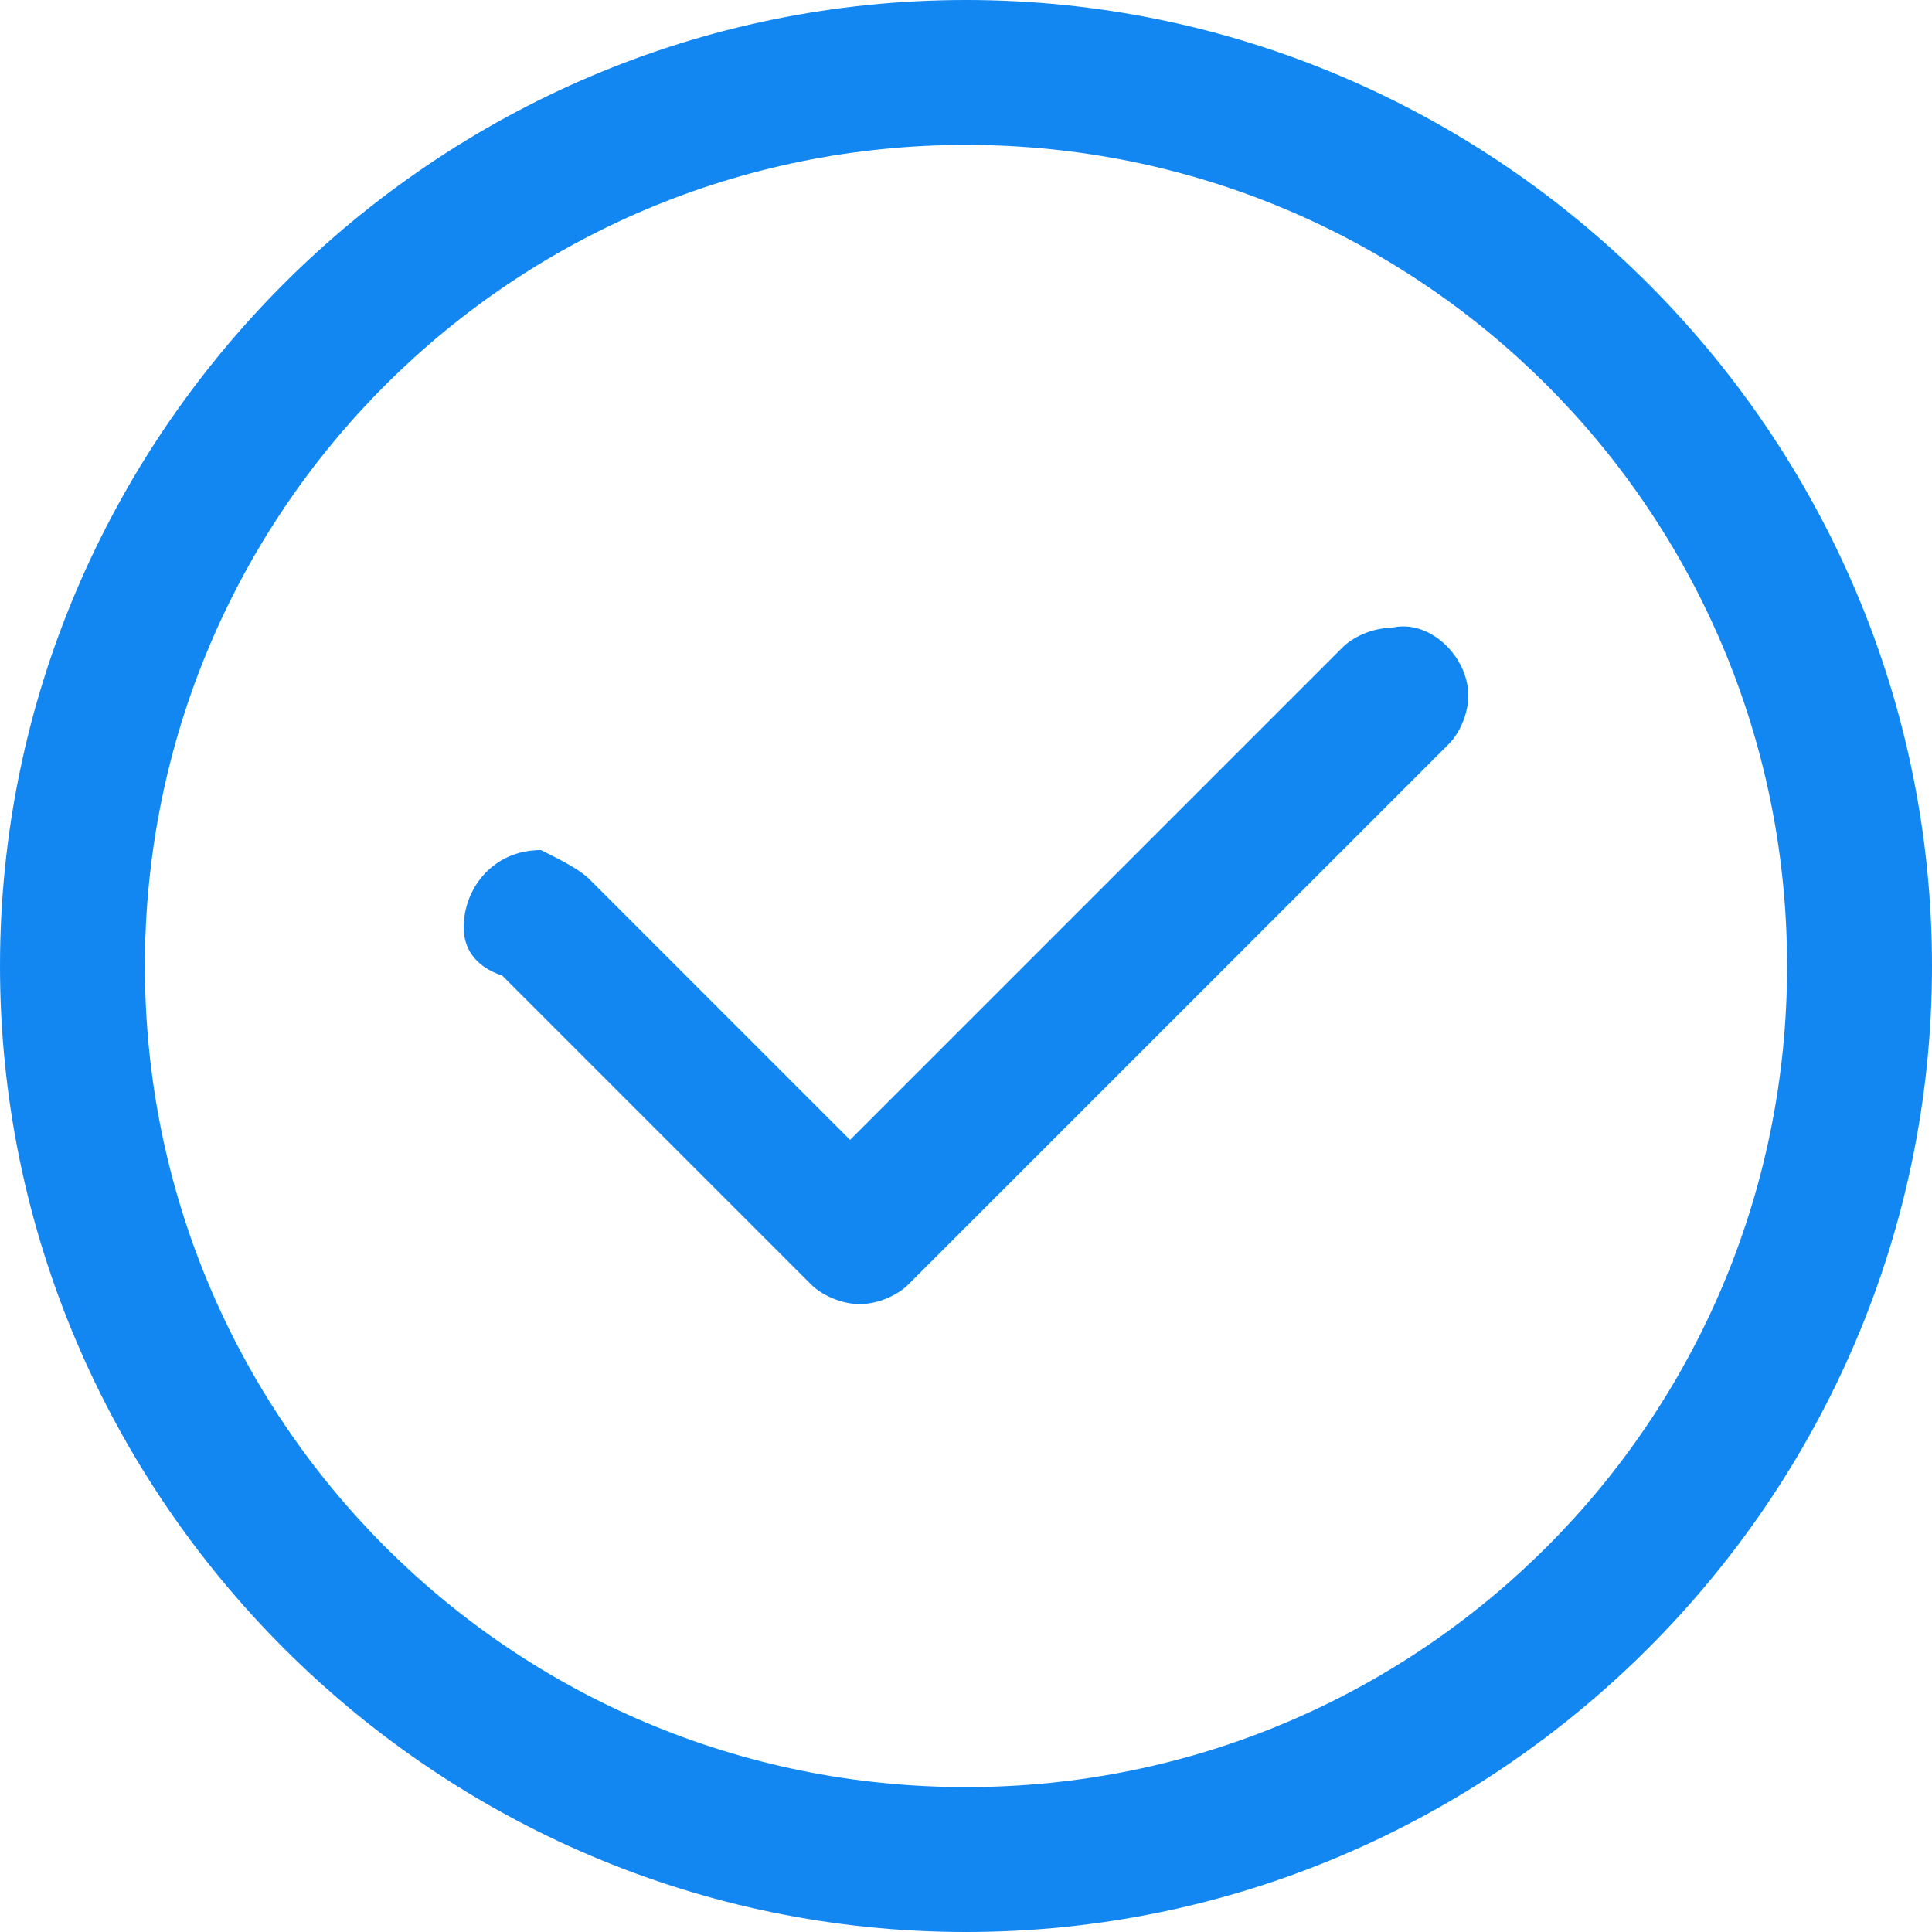
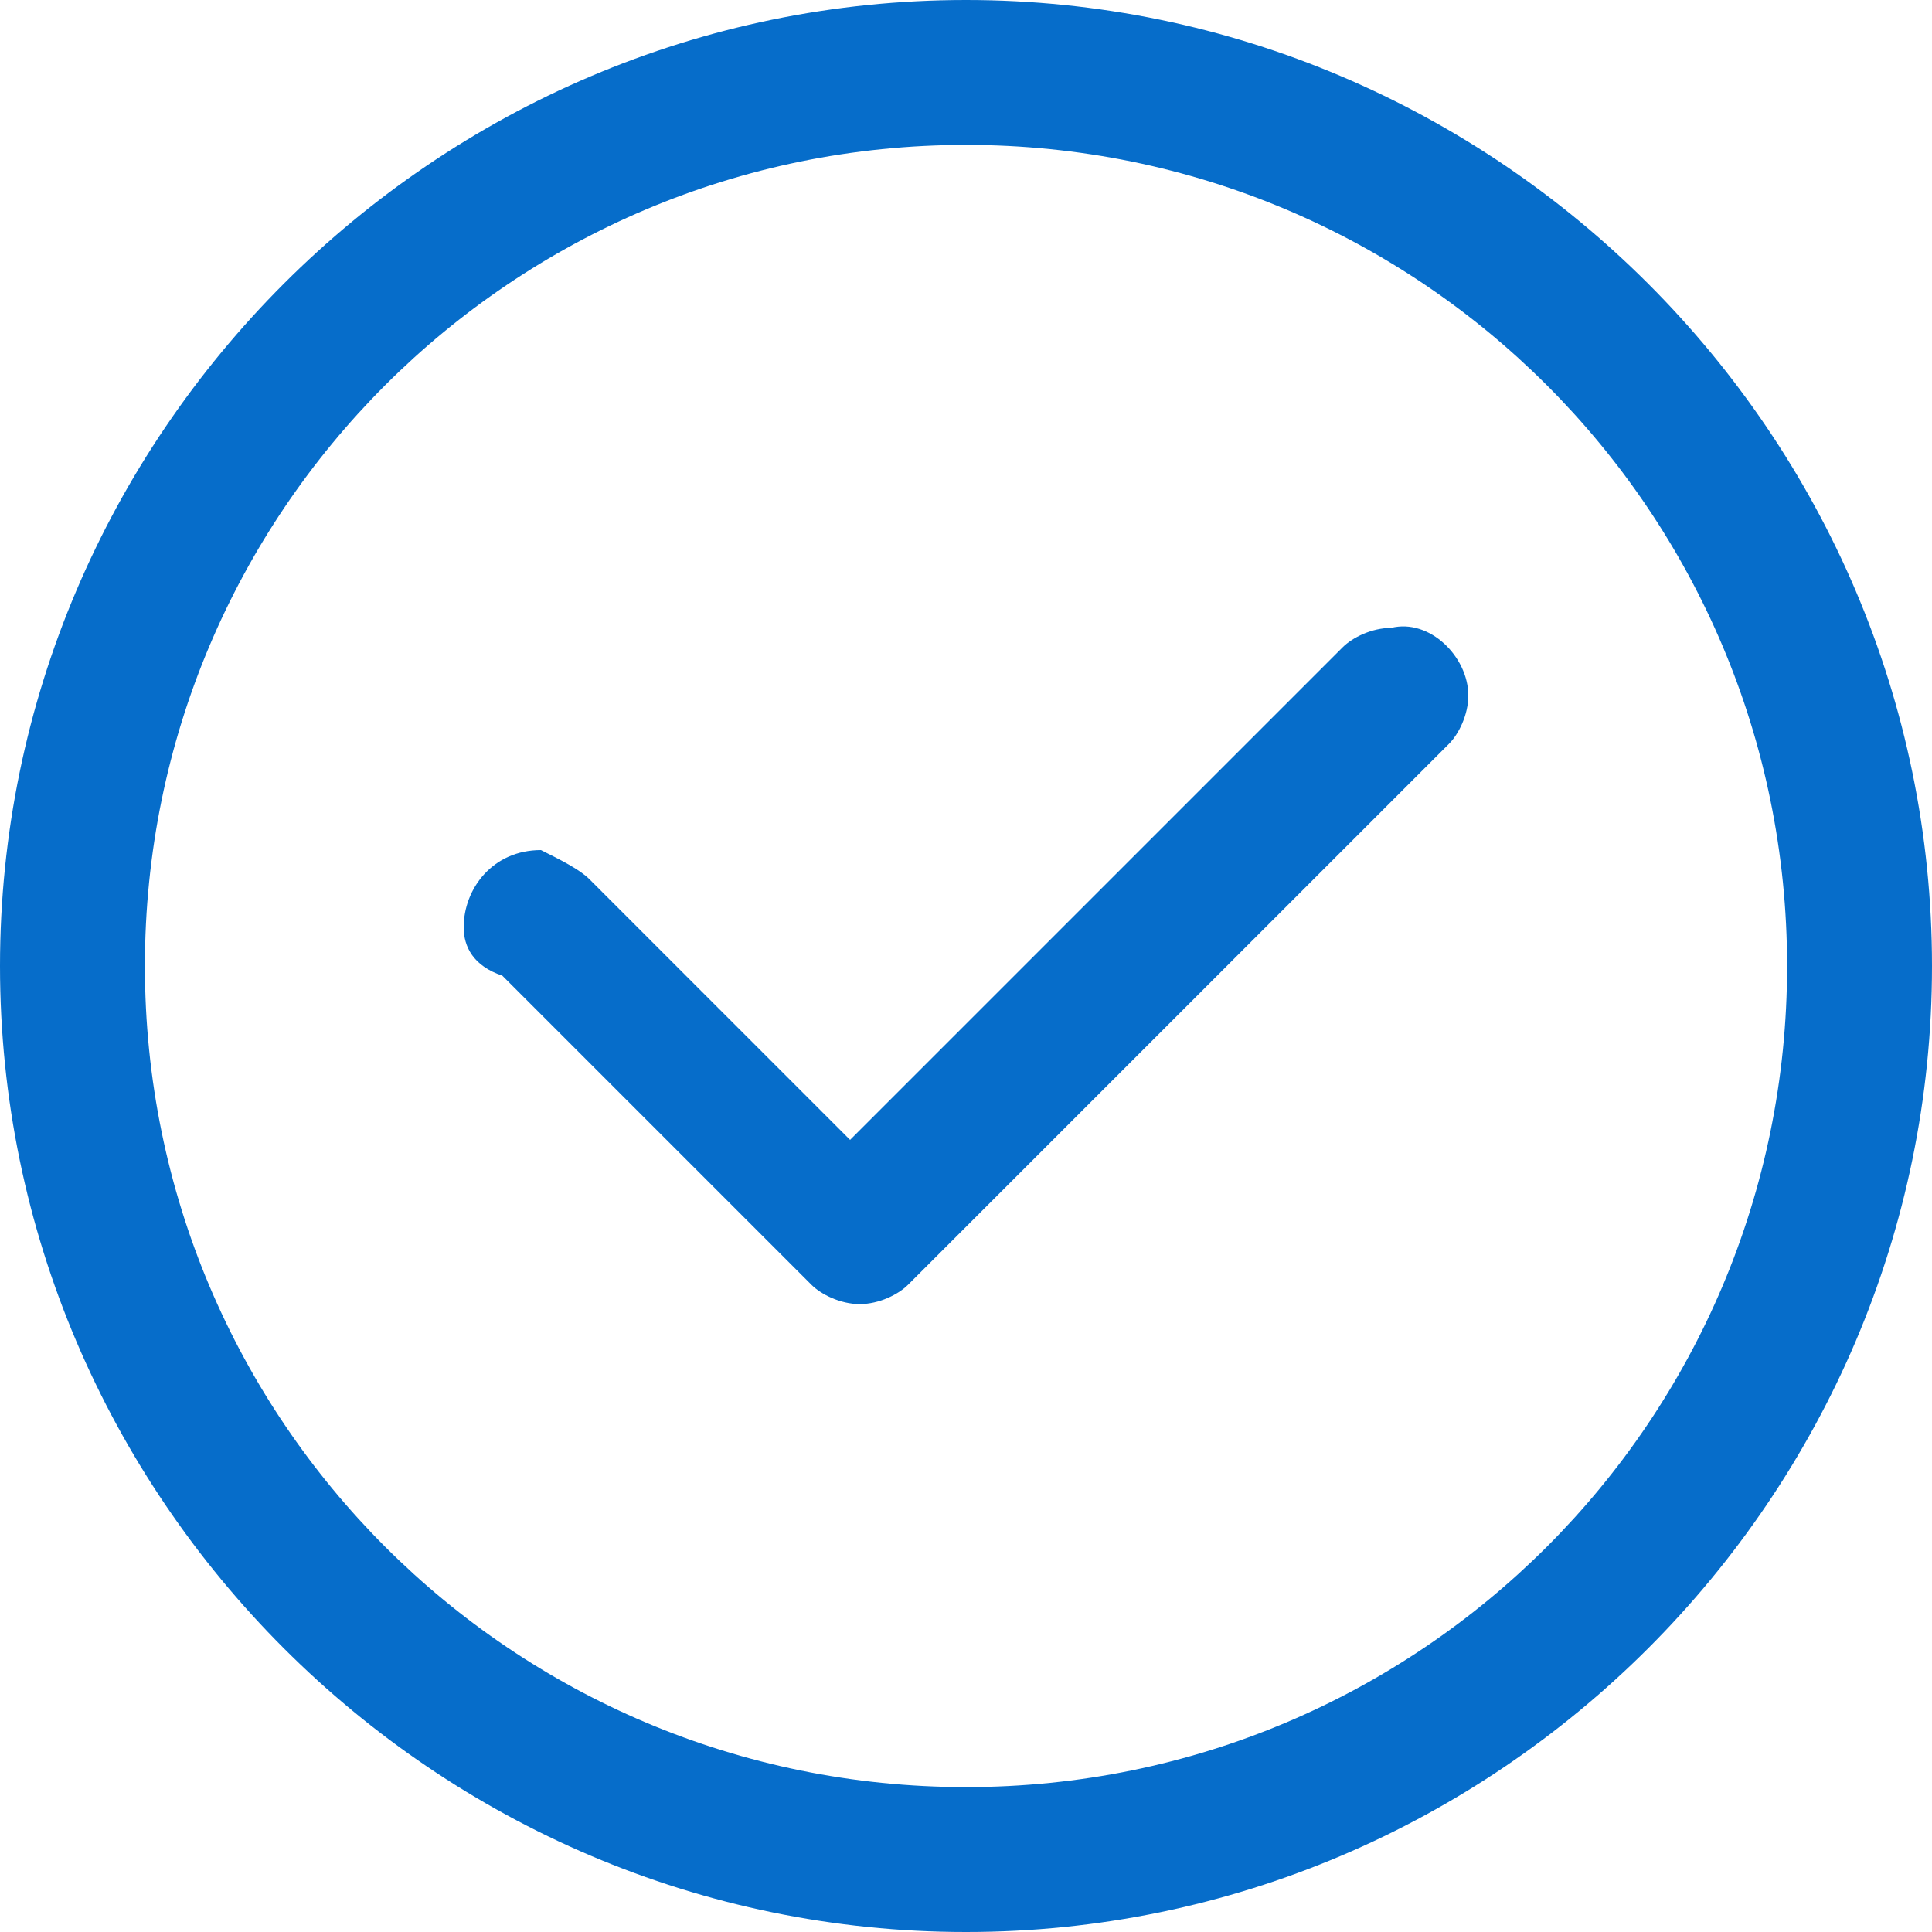
<svg xmlns="http://www.w3.org/2000/svg" viewBox="0 0 1024 1024" version="1.1">
-   <path d="M512 0C230.4 0 0 230.4 0 512s230.4 512 512 512 512-230.4 512-512S793.6 0 512 0z m0 947.2c-240.64 0-435.2-194.56-435.2-435.2S271.36 76.8 512 76.8s435.2 194.56 435.2 435.2-194.56 435.2-435.2 435.2z m266.24-578.56c0 10.24-5.12 20.48-10.24 25.6l-286.72 286.72c-5.12 5.12-15.36 10.24-25.6 10.24s-20.48-5.12-25.6-10.24l-163.84-163.84c-15.36-5.12-20.48-15.36-20.48-25.6 0-20.48 15.36-40.96 40.96-40.96 10.24 5.12 20.48 10.24 25.6 15.36l138.24 138.24 261.12-261.12c5.12-5.12 15.36-10.24 25.6-10.24 20.48-5.12 40.96 15.36 40.96 35.84z" fill="#1387F1" />
+   <path d="M512 0C230.4 0 0 230.4 0 512s230.4 512 512 512 512-230.4 512-512S793.6 0 512 0z m0 947.2c-240.64 0-435.2-194.56-435.2-435.2S271.36 76.8 512 76.8s435.2 194.56 435.2 435.2-194.56 435.2-435.2 435.2z m266.24-578.56c0 10.24-5.12 20.48-10.24 25.6l-286.72 286.72c-5.12 5.12-15.36 10.24-25.6 10.24s-20.48-5.12-25.6-10.24l-163.84-163.84c-15.36-5.12-20.48-15.36-20.48-25.6 0-20.48 15.36-40.96 40.96-40.96 10.24 5.12 20.48 10.24 25.6 15.36l138.24 138.24 261.12-261.12c5.12-5.12 15.36-10.24 25.6-10.24 20.48-5.12 40.96 15.36 40.96 35.84z" fill="#066dca" />
</svg>
